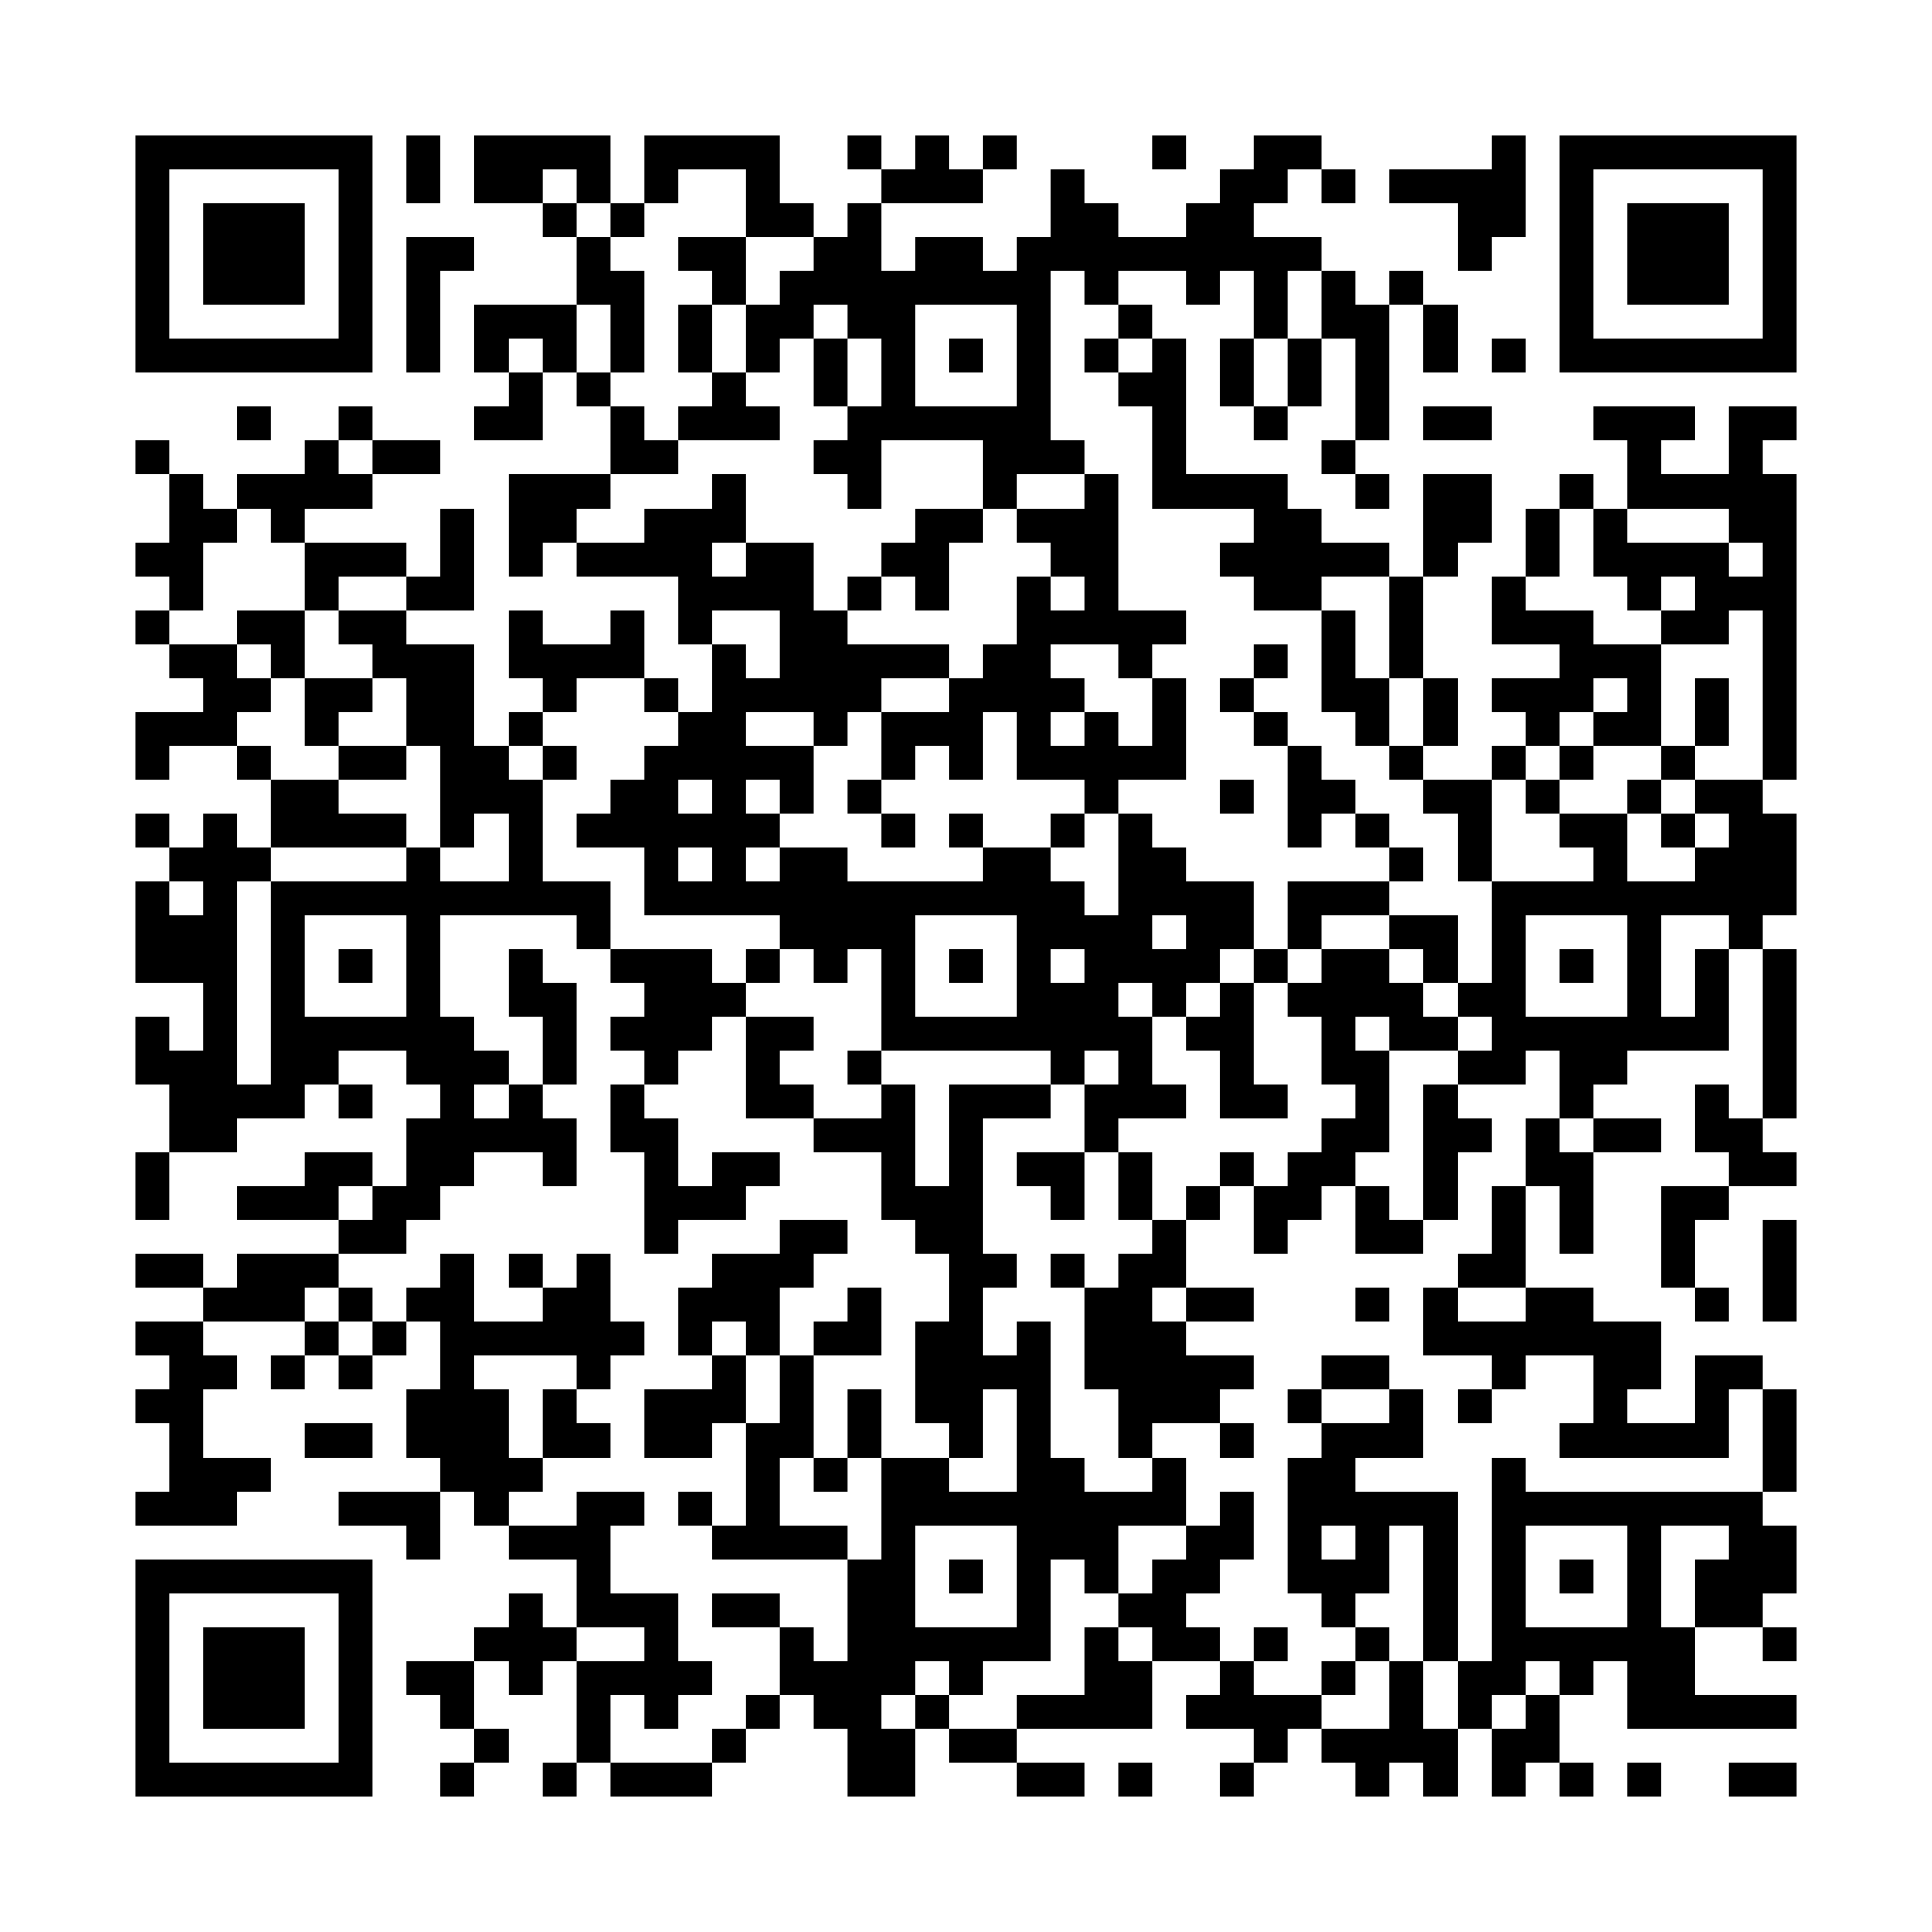
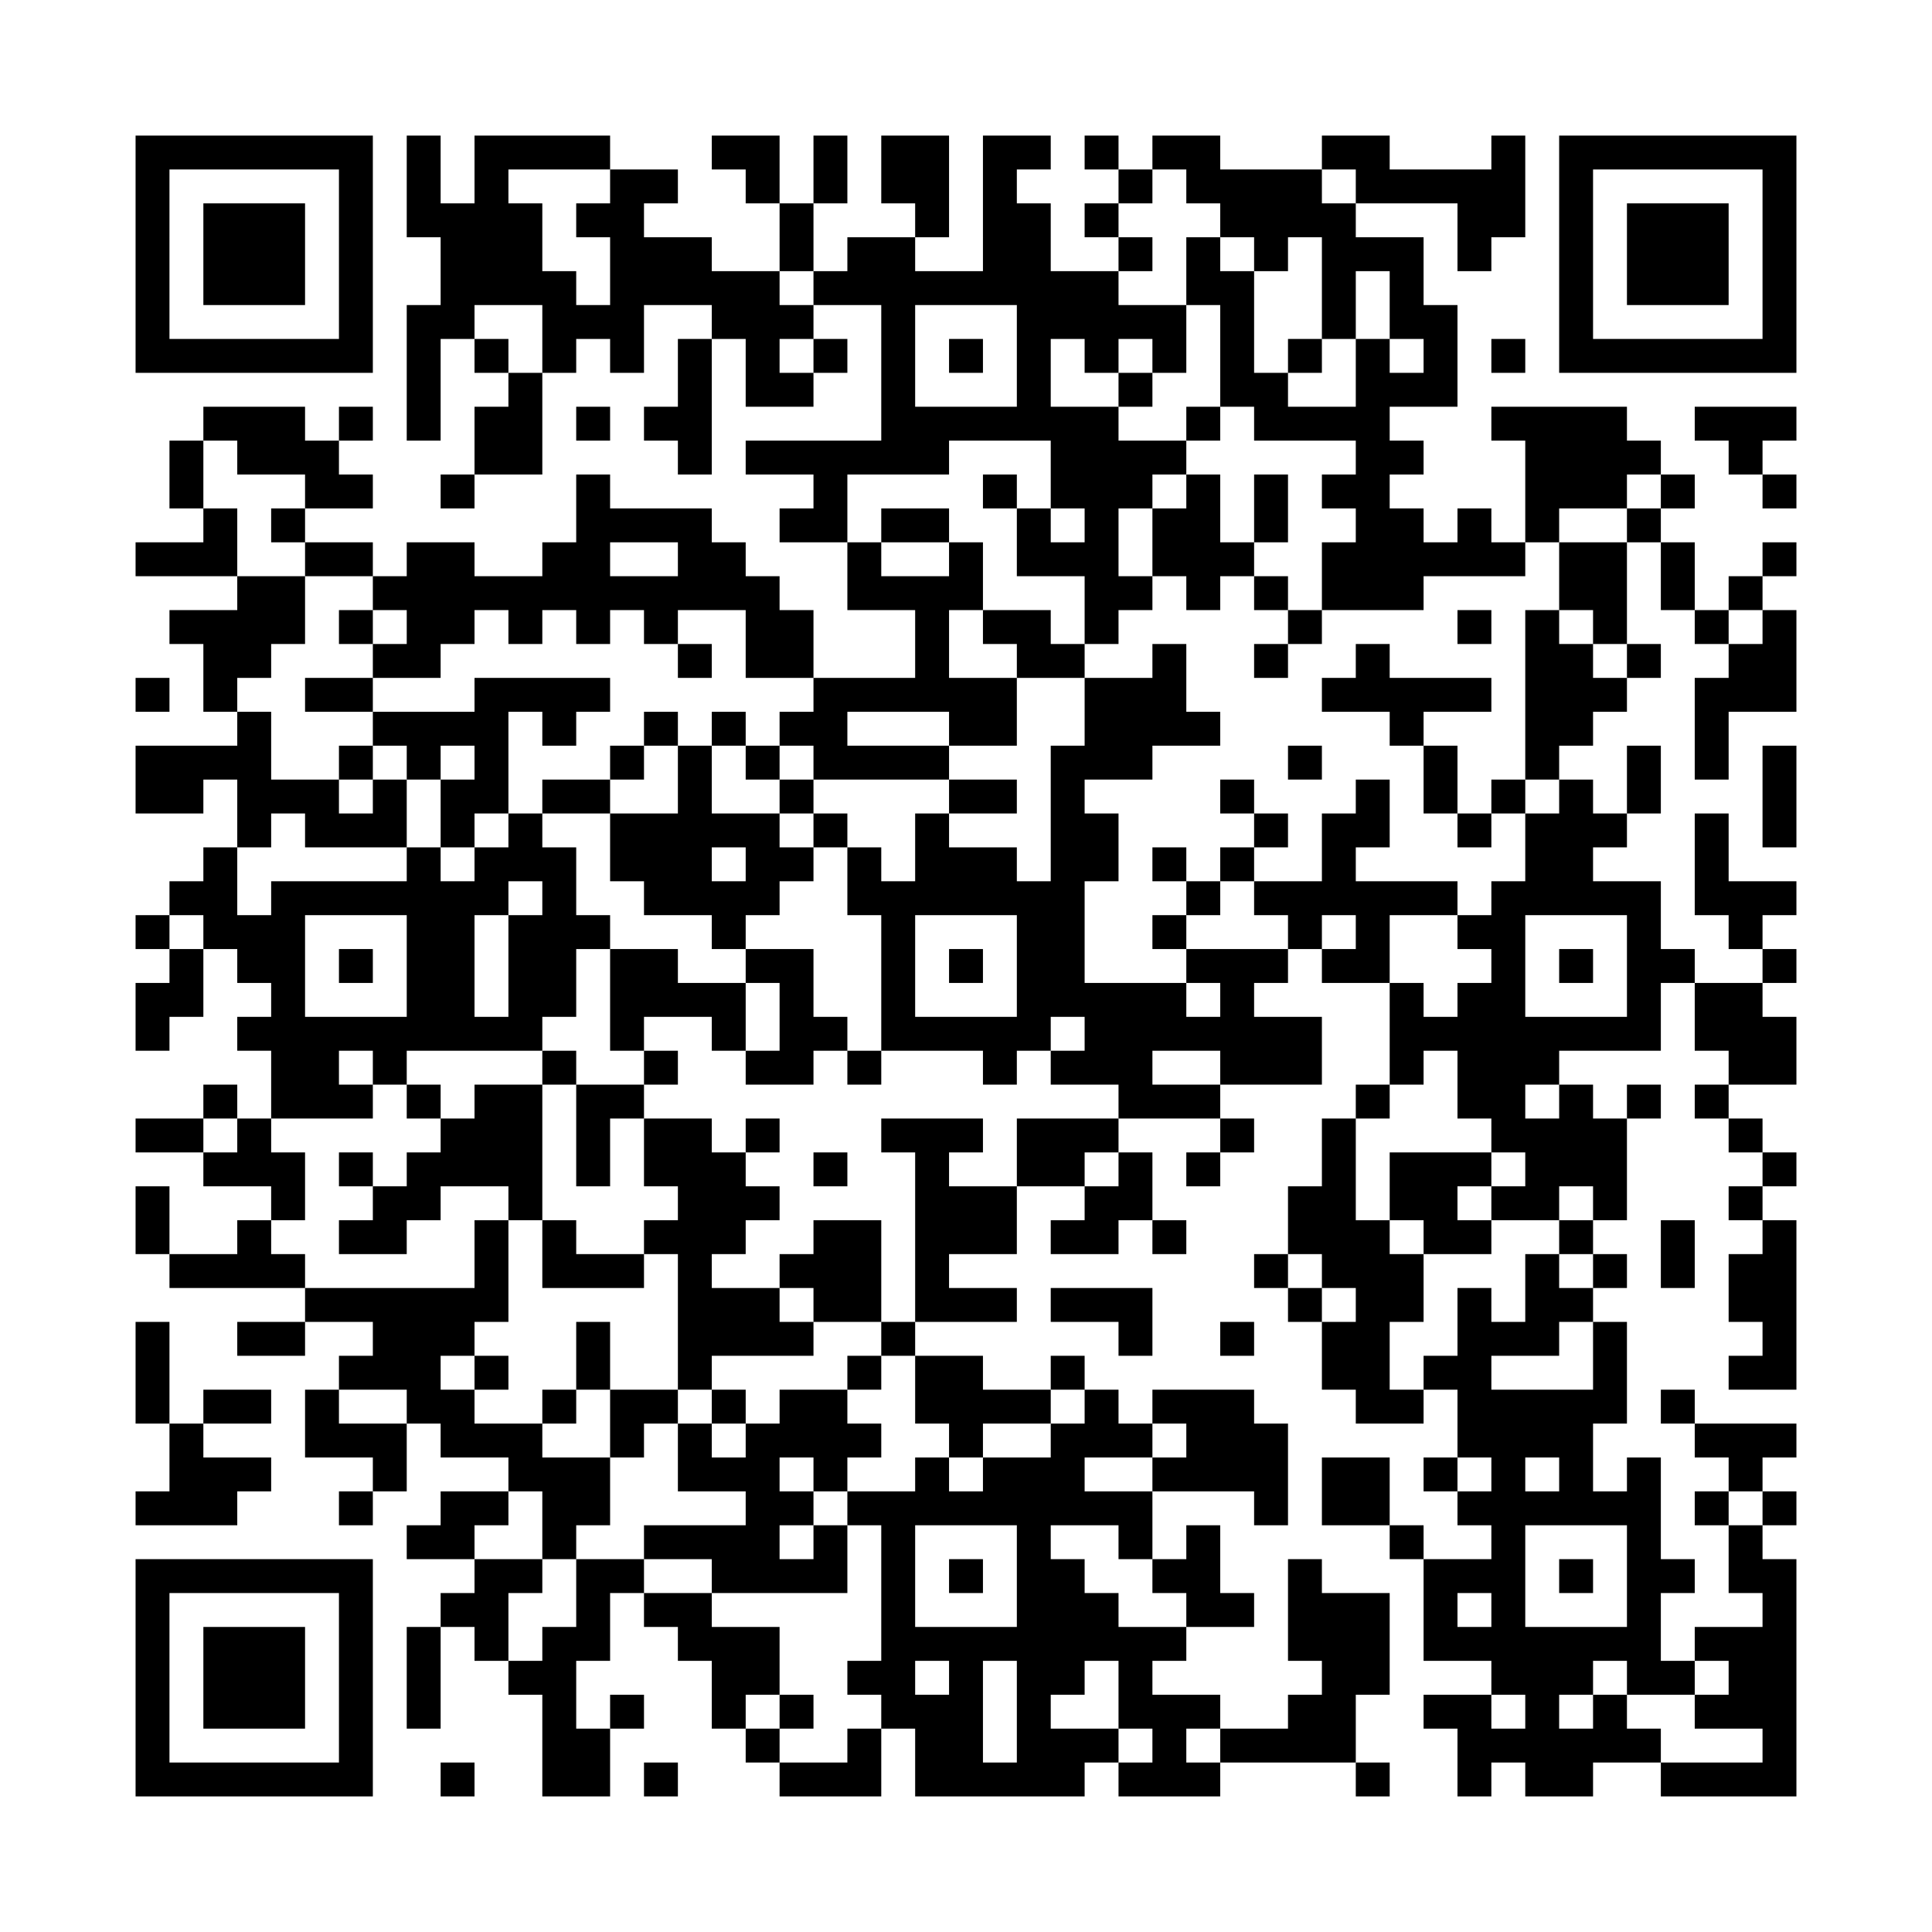
<svg xmlns="http://www.w3.org/2000/svg" height="342" width="342" class="pyqrcode">
-   <path transform="scale(6)" stroke="#000" class="pyqrline" d="M4 4.5h7m1 0h1m1 0h4m1 0h4m2 0h1m1 0h1m1 0h1m4 0h1m2 0h2m5 0h1m1 0h7m-49 1h1m5 0h1m1 0h1m1 0h2m1 0h1m1 0h1m2 0h1m3 0h3m2 0h1m4 0h2m1 0h1m1 0h4m1 0h1m5 0h1m-49 1h1m1 0h3m1 0h1m5 0h1m1 0h1m3 0h2m1 0h1m5 0h2m2 0h2m6 0h2m1 0h1m1 0h3m1 0h1m-49 1h1m1 0h3m1 0h1m1 0h2m3 0h1m2 0h2m2 0h2m1 0h2m1 0h9m4 0h1m2 0h1m1 0h3m1 0h1m-49 1h1m1 0h3m1 0h1m1 0h1m4 0h2m2 0h1m1 0h8m1 0h1m2 0h1m1 0h1m1 0h1m1 0h1m4 0h1m1 0h3m1 0h1m-49 1h1m5 0h1m1 0h1m1 0h3m1 0h1m1 0h1m1 0h2m1 0h2m3 0h1m2 0h1m3 0h1m1 0h2m1 0h1m3 0h1m5 0h1m-49 1h7m1 0h1m1 0h1m1 0h1m1 0h1m1 0h1m1 0h1m1 0h1m1 0h1m1 0h1m1 0h1m1 0h1m1 0h1m1 0h1m1 0h1m1 0h1m1 0h1m1 0h1m1 0h7m-38 1h1m1 0h1m3 0h1m2 0h1m1 0h1m3 0h1m2 0h2m1 0h1m1 0h1m1 0h1m-34 1h1m2 0h1m3 0h2m2 0h1m1 0h3m2 0h6m3 0h1m2 0h1m2 0h1m1 0h2m3 0h3m1 0h2m-49 1h1m4 0h1m1 0h2m5 0h2m4 0h2m3 0h3m2 0h1m4 0h1m8 0h1m2 0h1m-47 1h1m1 0h4m4 0h3m3 0h1m3 0h1m3 0h1m2 0h1m1 0h4m2 0h1m1 0h2m2 0h1m1 0h5m-48 1h2m1 0h1m4 0h1m1 0h2m2 0h3m5 0h2m1 0h3m4 0h2m3 0h2m1 0h1m1 0h1m3 0h2m-49 1h2m3 0h3m1 0h1m1 0h1m1 0h4m1 0h2m2 0h2m3 0h2m3 0h5m1 0h1m2 0h1m1 0h4m1 0h1m-48 1h1m3 0h1m2 0h2m6 0h4m1 0h1m1 0h1m2 0h1m1 0h1m4 0h2m2 0h1m2 0h1m3 0h1m1 0h3m-49 1h1m2 0h2m1 0h2m3 0h1m2 0h1m1 0h1m2 0h2m5 0h5m4 0h1m1 0h1m2 0h3m2 0h2m1 0h1m-48 1h2m1 0h1m2 0h3m1 0h4m2 0h1m1 0h5m1 0h2m2 0h1m3 0h1m1 0h1m1 0h1m4 0h3m3 0h1m-47 1h2m1 0h2m1 0h2m2 0h1m2 0h1m1 0h5m2 0h4m2 0h1m1 0h1m2 0h2m1 0h1m1 0h3m1 0h1m1 0h1m1 0h1m-49 1h3m2 0h1m2 0h2m1 0h1m4 0h2m2 0h1m1 0h3m1 0h1m1 0h1m1 0h1m2 0h1m2 0h1m1 0h1m2 0h1m1 0h2m1 0h1m1 0h1m-49 1h1m2 0h1m2 0h2m1 0h2m1 0h1m2 0h5m2 0h1m1 0h1m1 0h5m3 0h1m2 0h1m2 0h1m1 0h1m2 0h1m2 0h1m-45 1h2m3 0h3m2 0h2m1 0h1m1 0h1m1 0h1m6 0h1m3 0h1m1 0h2m2 0h2m1 0h1m2 0h1m1 0h2m-48 1h1m1 0h1m1 0h4m1 0h1m1 0h1m1 0h6m3 0h1m1 0h1m2 0h1m1 0h1m4 0h1m1 0h1m2 0h1m2 0h2m1 0h1m1 0h2m-48 1h3m4 0h1m2 0h1m3 0h1m1 0h1m1 0h2m4 0h2m2 0h2m6 0h1m1 0h1m3 0h1m2 0h3m-49 1h1m1 0h1m1 0h10m1 0h13m1 0h4m1 0h3m3 0h9m-49 1h3m1 0h1m3 0h1m4 0h1m5 0h4m3 0h4m1 0h2m1 0h1m2 0h2m1 0h1m3 0h1m2 0h1m-48 1h3m1 0h1m1 0h1m1 0h1m2 0h1m2 0h3m1 0h1m1 0h1m1 0h1m1 0h1m1 0h1m1 0h4m1 0h1m1 0h2m1 0h1m1 0h1m1 0h1m1 0h1m1 0h1m1 0h1m-47 1h1m1 0h1m3 0h1m2 0h2m2 0h3m4 0h1m3 0h3m1 0h1m1 0h1m1 0h4m1 0h2m3 0h1m1 0h1m1 0h1m-49 1h1m1 0h1m1 0h6m2 0h1m1 0h3m1 0h2m2 0h8m1 0h2m2 0h1m1 0h2m1 0h7m1 0h1m-49 1h3m1 0h2m2 0h3m1 0h1m2 0h1m2 0h1m2 0h1m5 0h1m1 0h1m2 0h1m2 0h2m2 0h2m1 0h2m4 0h1m-48 1h4m1 0h1m2 0h1m1 0h1m2 0h1m3 0h2m2 0h1m1 0h3m1 0h3m1 0h2m2 0h1m1 0h1m3 0h1m3 0h1m1 0h1m-48 1h2m5 0h5m1 0h2m4 0h3m1 0h1m3 0h1m6 0h2m1 0h2m1 0h1m1 0h2m1 0h2m-48 1h1m4 0h2m1 0h2m2 0h1m2 0h1m1 0h2m3 0h1m1 0h1m1 0h2m1 0h1m2 0h1m1 0h2m2 0h1m2 0h2m4 0h2m-49 1h1m2 0h3m1 0h2m6 0h3m4 0h3m2 0h1m1 0h1m1 0h1m1 0h2m1 0h1m1 0h1m1 0h1m1 0h1m2 0h2m-41 1h2m7 0h1m3 0h2m2 0h2m5 0h1m2 0h1m2 0h2m2 0h1m1 0h1m2 0h1m2 0h1m-49 1h2m1 0h3m3 0h1m1 0h1m1 0h1m3 0h3m4 0h2m1 0h1m1 0h2m8 0h2m4 0h1m2 0h1m-47 1h3m1 0h1m1 0h2m2 0h2m2 0h3m2 0h1m2 0h1m3 0h2m1 0h2m3 0h1m1 0h1m2 0h2m3 0h1m1 0h1m-49 1h2m3 0h1m1 0h1m1 0h6m1 0h1m1 0h1m1 0h2m1 0h2m1 0h1m1 0h3m7 0h7m-44 1h2m1 0h1m1 0h1m2 0h1m3 0h1m3 0h1m1 0h1m3 0h4m1 0h5m2 0h2m3 0h1m2 0h2m1 0h2m-48 1h2m6 0h3m1 0h1m2 0h3m1 0h1m1 0h1m1 0h2m1 0h1m2 0h3m2 0h1m2 0h1m1 0h1m3 0h1m2 0h1m1 0h1m-48 1h1m3 0h2m1 0h3m1 0h2m1 0h2m1 0h2m1 0h1m2 0h1m1 0h1m2 0h1m2 0h1m2 0h3m4 0h5m1 0h1m-48 1h3m5 0h3m6 0h1m1 0h1m1 0h2m2 0h2m2 0h1m3 0h2m4 0h1m7 0h1m-49 1h3m3 0h3m1 0h1m2 0h2m1 0h1m1 0h1m3 0h9m1 0h1m1 0h5m1 0h8m-40 1h1m2 0h3m3 0h4m1 0h1m3 0h3m2 0h2m1 0h1m1 0h1m1 0h1m1 0h1m3 0h1m2 0h2m-49 1h7m6 0h1m7 0h2m1 0h1m1 0h1m1 0h1m1 0h2m2 0h3m1 0h1m1 0h1m1 0h1m1 0h1m1 0h3m-49 1h1m5 0h1m4 0h1m1 0h3m1 0h2m2 0h2m3 0h1m2 0h2m4 0h1m2 0h1m1 0h1m3 0h1m1 0h2m-48 1h1m1 0h3m1 0h1m3 0h3m2 0h1m3 0h1m1 0h6m1 0h1m1 0h2m1 0h1m2 0h1m1 0h1m1 0h6m2 0h1m-49 1h1m1 0h3m1 0h1m1 0h2m1 0h1m1 0h4m2 0h4m1 0h1m3 0h2m2 0h1m2 0h1m1 0h1m1 0h2m1 0h1m1 0h2m-46 1h1m1 0h3m1 0h1m2 0h1m3 0h1m1 0h1m2 0h1m1 0h2m1 0h1m2 0h4m1 0h4m2 0h1m1 0h1m1 0h1m2 0h5m-49 1h1m5 0h1m3 0h1m2 0h1m3 0h1m3 0h2m1 0h2m7 0h1m1 0h4m1 0h2m-42 1h7m2 0h1m2 0h1m1 0h3m4 0h2m3 0h2m1 0h1m2 0h1m3 0h1m1 0h1m1 0h1m1 0h1m1 0h1m2 0h2" />
+   <path transform="scale(6)" stroke="#000" class="pyqrline" d="M4 4.5h7m1 0h1m1 0h4m3 0h2m1 0h1m1 0h2m1 0h2m1 0h1m1 0h2m3 0h2m3 0h1m1 0h7m-49 1h1m5 0h1m1 0h1m1 0h1m3 0h2m2 0h1m1 0h1m1 0h2m1 0h1m3 0h1m1 0h4m1 0h5m1 0h1m5 0h1m-49 1h1m1 0h3m1 0h1m1 0h4m1 0h2m4 0h1m3 0h1m1 0h2m1 0h1m3 0h4m3 0h2m1 0h1m1 0h3m1 0h1m-49 1h1m1 0h3m1 0h1m2 0h3m2 0h3m2 0h1m1 0h2m2 0h2m2 0h1m1 0h1m1 0h1m1 0h3m1 0h1m2 0h1m1 0h3m1 0h1m-49 1h1m1 0h3m1 0h1m2 0h4m1 0h5m1 0h9m2 0h2m2 0h1m1 0h1m4 0h1m1 0h3m1 0h1m-49 1h1m5 0h1m1 0h2m2 0h3m2 0h3m2 0h1m3 0h5m1 0h1m2 0h1m1 0h2m3 0h1m5 0h1m-49 1h7m1 0h1m1 0h1m1 0h1m1 0h1m1 0h1m1 0h1m1 0h1m1 0h1m1 0h1m1 0h1m1 0h1m1 0h1m1 0h1m1 0h1m1 0h1m1 0h1m1 0h1m1 0h7m-41 1h1m2 0h1m4 0h1m1 0h2m2 0h1m3 0h1m2 0h1m2 0h2m2 0h3m-37 1h3m1 0h1m1 0h1m1 0h2m1 0h1m1 0h2m5 0h7m2 0h1m1 0h4m3 0h4m2 0h3m-48 1h1m1 0h3m4 0h2m4 0h1m1 0h6m3 0h4m5 0h2m3 0h4m2 0h1m-47 1h1m3 0h2m2 0h1m3 0h1m6 0h1m4 0h1m1 0h3m1 0h1m1 0h1m1 0h2m4 0h3m1 0h1m2 0h1m-47 1h1m1 0h1m8 0h4m2 0h2m1 0h2m2 0h1m1 0h1m1 0h2m1 0h1m2 0h2m1 0h1m1 0h1m2 0h1m-45 1h3m2 0h2m1 0h2m2 0h2m2 0h2m3 0h1m2 0h1m1 0h3m1 0h3m2 0h6m1 0h2m1 0h1m2 0h1m-46 1h2m2 0h12m2 0h4m3 0h2m1 0h1m1 0h1m1 0h3m4 0h2m1 0h1m1 0h1m-47 1h4m1 0h1m1 0h2m1 0h1m1 0h1m1 0h1m2 0h2m3 0h1m1 0h2m1 0h1m5 0h1m4 0h1m1 0h1m1 0h1m2 0h1m1 0h1m-47 1h2m3 0h2m7 0h1m1 0h2m3 0h1m2 0h2m2 0h1m2 0h1m2 0h1m4 0h2m1 0h1m2 0h2m-49 1h1m1 0h1m2 0h2m3 0h4m6 0h6m2 0h3m4 0h5m1 0h3m2 0h3m-46 1h1m3 0h4m1 0h1m2 0h1m1 0h1m1 0h2m3 0h2m2 0h4m5 0h1m3 0h2m3 0h1m-47 1h4m2 0h1m1 0h1m1 0h1m3 0h1m1 0h1m1 0h1m1 0h4m3 0h3m4 0h1m3 0h1m2 0h1m2 0h1m1 0h1m1 0h1m-49 1h2m1 0h3m1 0h1m1 0h2m1 0h2m2 0h1m2 0h1m4 0h2m1 0h1m4 0h1m3 0h1m1 0h1m1 0h1m1 0h1m1 0h1m3 0h1m-46 1h1m1 0h3m1 0h1m1 0h1m2 0h5m1 0h1m2 0h1m3 0h2m4 0h1m1 0h2m2 0h1m1 0h3m2 0h1m1 0h1m-47 1h1m5 0h1m1 0h3m1 0h3m1 0h2m1 0h1m1 0h3m1 0h2m1 0h1m1 0h1m2 0h1m5 0h2m3 0h1m-46 1h2m1 0h7m1 0h1m2 0h4m2 0h7m3 0h1m1 0h6m1 0h5m1 0h3m-49 1h1m1 0h3m3 0h2m1 0h3m3 0h1m4 0h1m3 0h2m2 0h1m3 0h1m1 0h1m2 0h2m3 0h1m2 0h1m-47 1h1m1 0h2m1 0h1m1 0h2m1 0h2m1 0h2m2 0h2m2 0h1m1 0h1m1 0h2m3 0h3m1 0h2m3 0h1m1 0h1m1 0h2m2 0h1m-49 1h2m2 0h1m3 0h2m1 0h2m1 0h4m1 0h1m2 0h1m3 0h5m1 0h1m4 0h1m1 0h2m3 0h1m1 0h2m-48 1h1m2 0h9m2 0h1m2 0h1m1 0h2m1 0h5m1 0h7m2 0h8m1 0h3m-45 1h2m1 0h1m4 0h1m2 0h1m2 0h2m1 0h1m3 0h1m1 0h3m2 0h3m2 0h1m1 0h3m5 0h2m-47 1h1m1 0h3m1 0h1m1 0h2m1 0h2m14 0h3m4 0h1m2 0h2m1 0h1m1 0h1m1 0h1m-47 1h2m1 0h1m5 0h3m1 0h1m1 0h2m1 0h1m3 0h3m1 0h3m3 0h1m2 0h1m4 0h4m3 0h1m-46 1h3m1 0h1m1 0h4m1 0h1m1 0h3m2 0h1m2 0h1m2 0h2m1 0h1m1 0h1m3 0h1m1 0h3m1 0h3m4 0h1m-49 1h1m3 0h1m2 0h2m2 0h1m4 0h3m4 0h3m2 0h2m4 0h2m1 0h2m1 0h2m1 0h1m3 0h1m-48 1h1m2 0h1m2 0h2m2 0h1m1 0h1m2 0h3m2 0h2m1 0h3m1 0h2m1 0h1m3 0h3m1 0h2m2 0h1m2 0h1m2 0h1m-48 1h4m5 0h1m1 0h3m1 0h1m2 0h3m1 0h1m9 0h1m1 0h3m3 0h1m1 0h1m1 0h1m1 0h2m-44 1h6m5 0h3m1 0h2m1 0h3m1 0h3m4 0h1m1 0h2m1 0h1m1 0h2m4 0h2m-49 1h1m2 0h2m2 0h3m3 0h1m2 0h4m2 0h1m6 0h1m2 0h1m2 0h2m2 0h3m1 0h1m4 0h1m-49 1h1m5 0h3m1 0h1m2 0h1m2 0h1m4 0h1m1 0h2m2 0h1m7 0h2m1 0h2m3 0h1m3 0h2m-49 1h1m1 0h2m1 0h1m2 0h2m2 0h1m1 0h2m1 0h1m1 0h2m2 0h4m1 0h1m1 0h3m3 0h2m1 0h5m1 0h1m-45 1h1m3 0h3m1 0h3m2 0h1m1 0h1m1 0h4m2 0h1m2 0h3m1 0h3m5 0h4m3 0h3m-48 1h3m3 0h1m3 0h3m2 0h3m1 0h1m2 0h1m1 0h3m2 0h4m1 0h2m1 0h1m1 0h1m1 0h1m1 0h1m2 0h1m-48 1h3m3 0h1m2 0h2m1 0h2m4 0h2m1 0h9m3 0h1m1 0h2m2 0h6m1 0h1m1 0h1m-41 1h2m2 0h1m2 0h4m1 0h1m1 0h1m3 0h1m2 0h1m1 0h1m5 0h1m2 0h1m3 0h1m2 0h1m-48 1h7m3 0h2m1 0h2m2 0h4m1 0h1m1 0h1m1 0h2m2 0h2m2 0h1m3 0h3m1 0h1m1 0h2m1 0h2m-49 1h1m5 0h1m2 0h2m2 0h1m1 0h2m5 0h1m3 0h3m2 0h2m1 0h3m1 0h1m1 0h1m3 0h1m3 0h1m-49 1h1m1 0h3m1 0h1m1 0h1m1 0h1m1 0h2m2 0h3m3 0h9m3 0h3m1 0h7m1 0h3m-49 1h1m1 0h3m1 0h1m1 0h1m2 0h2m4 0h2m2 0h2m1 0h1m1 0h2m1 0h1m5 0h2m3 0h3m1 0h2m1 0h2m-49 1h1m1 0h3m1 0h1m1 0h1m3 0h1m1 0h1m2 0h1m1 0h1m2 0h3m1 0h1m2 0h3m2 0h2m2 0h2m1 0h1m1 0h1m2 0h3m-49 1h1m5 0h1m5 0h2m4 0h1m2 0h1m1 0h2m1 0h3m1 0h1m1 0h4m3 0h6m3 0h1m-49 1h7m2 0h1m2 0h2m1 0h1m3 0h3m1 0h5m1 0h3m4 0h1m2 0h1m1 0h2m2 0h4" />
</svg>
